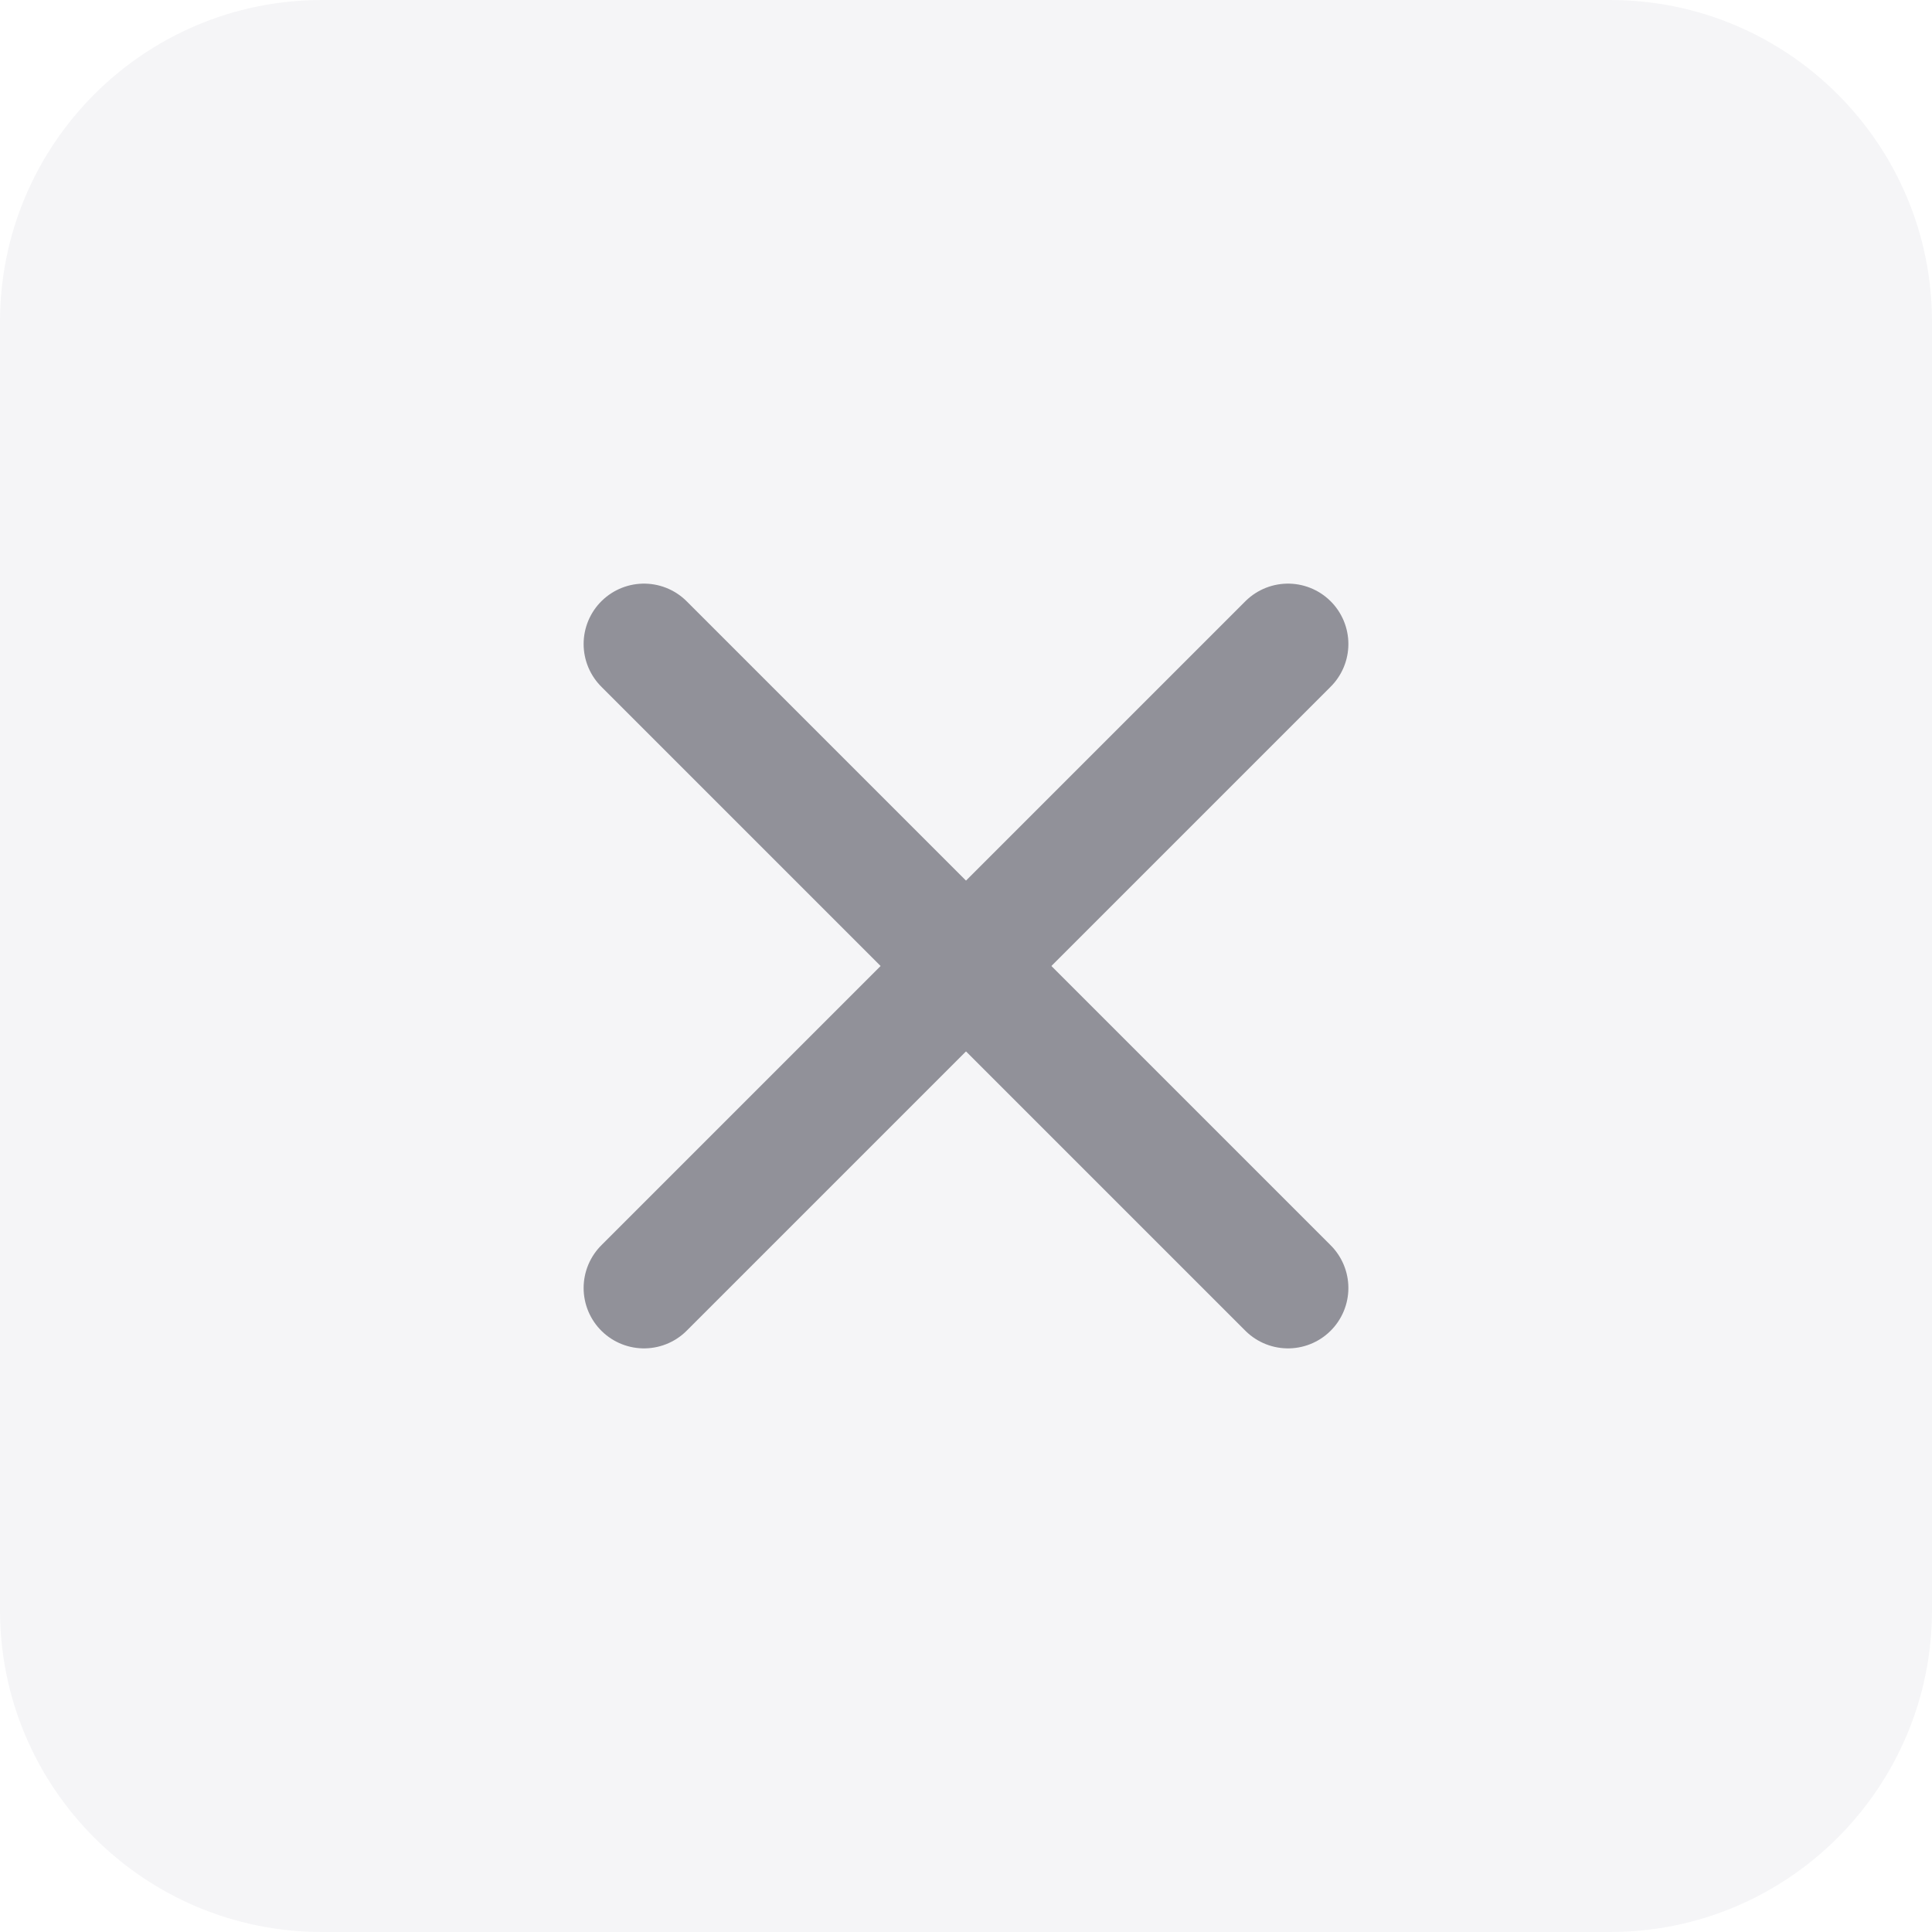
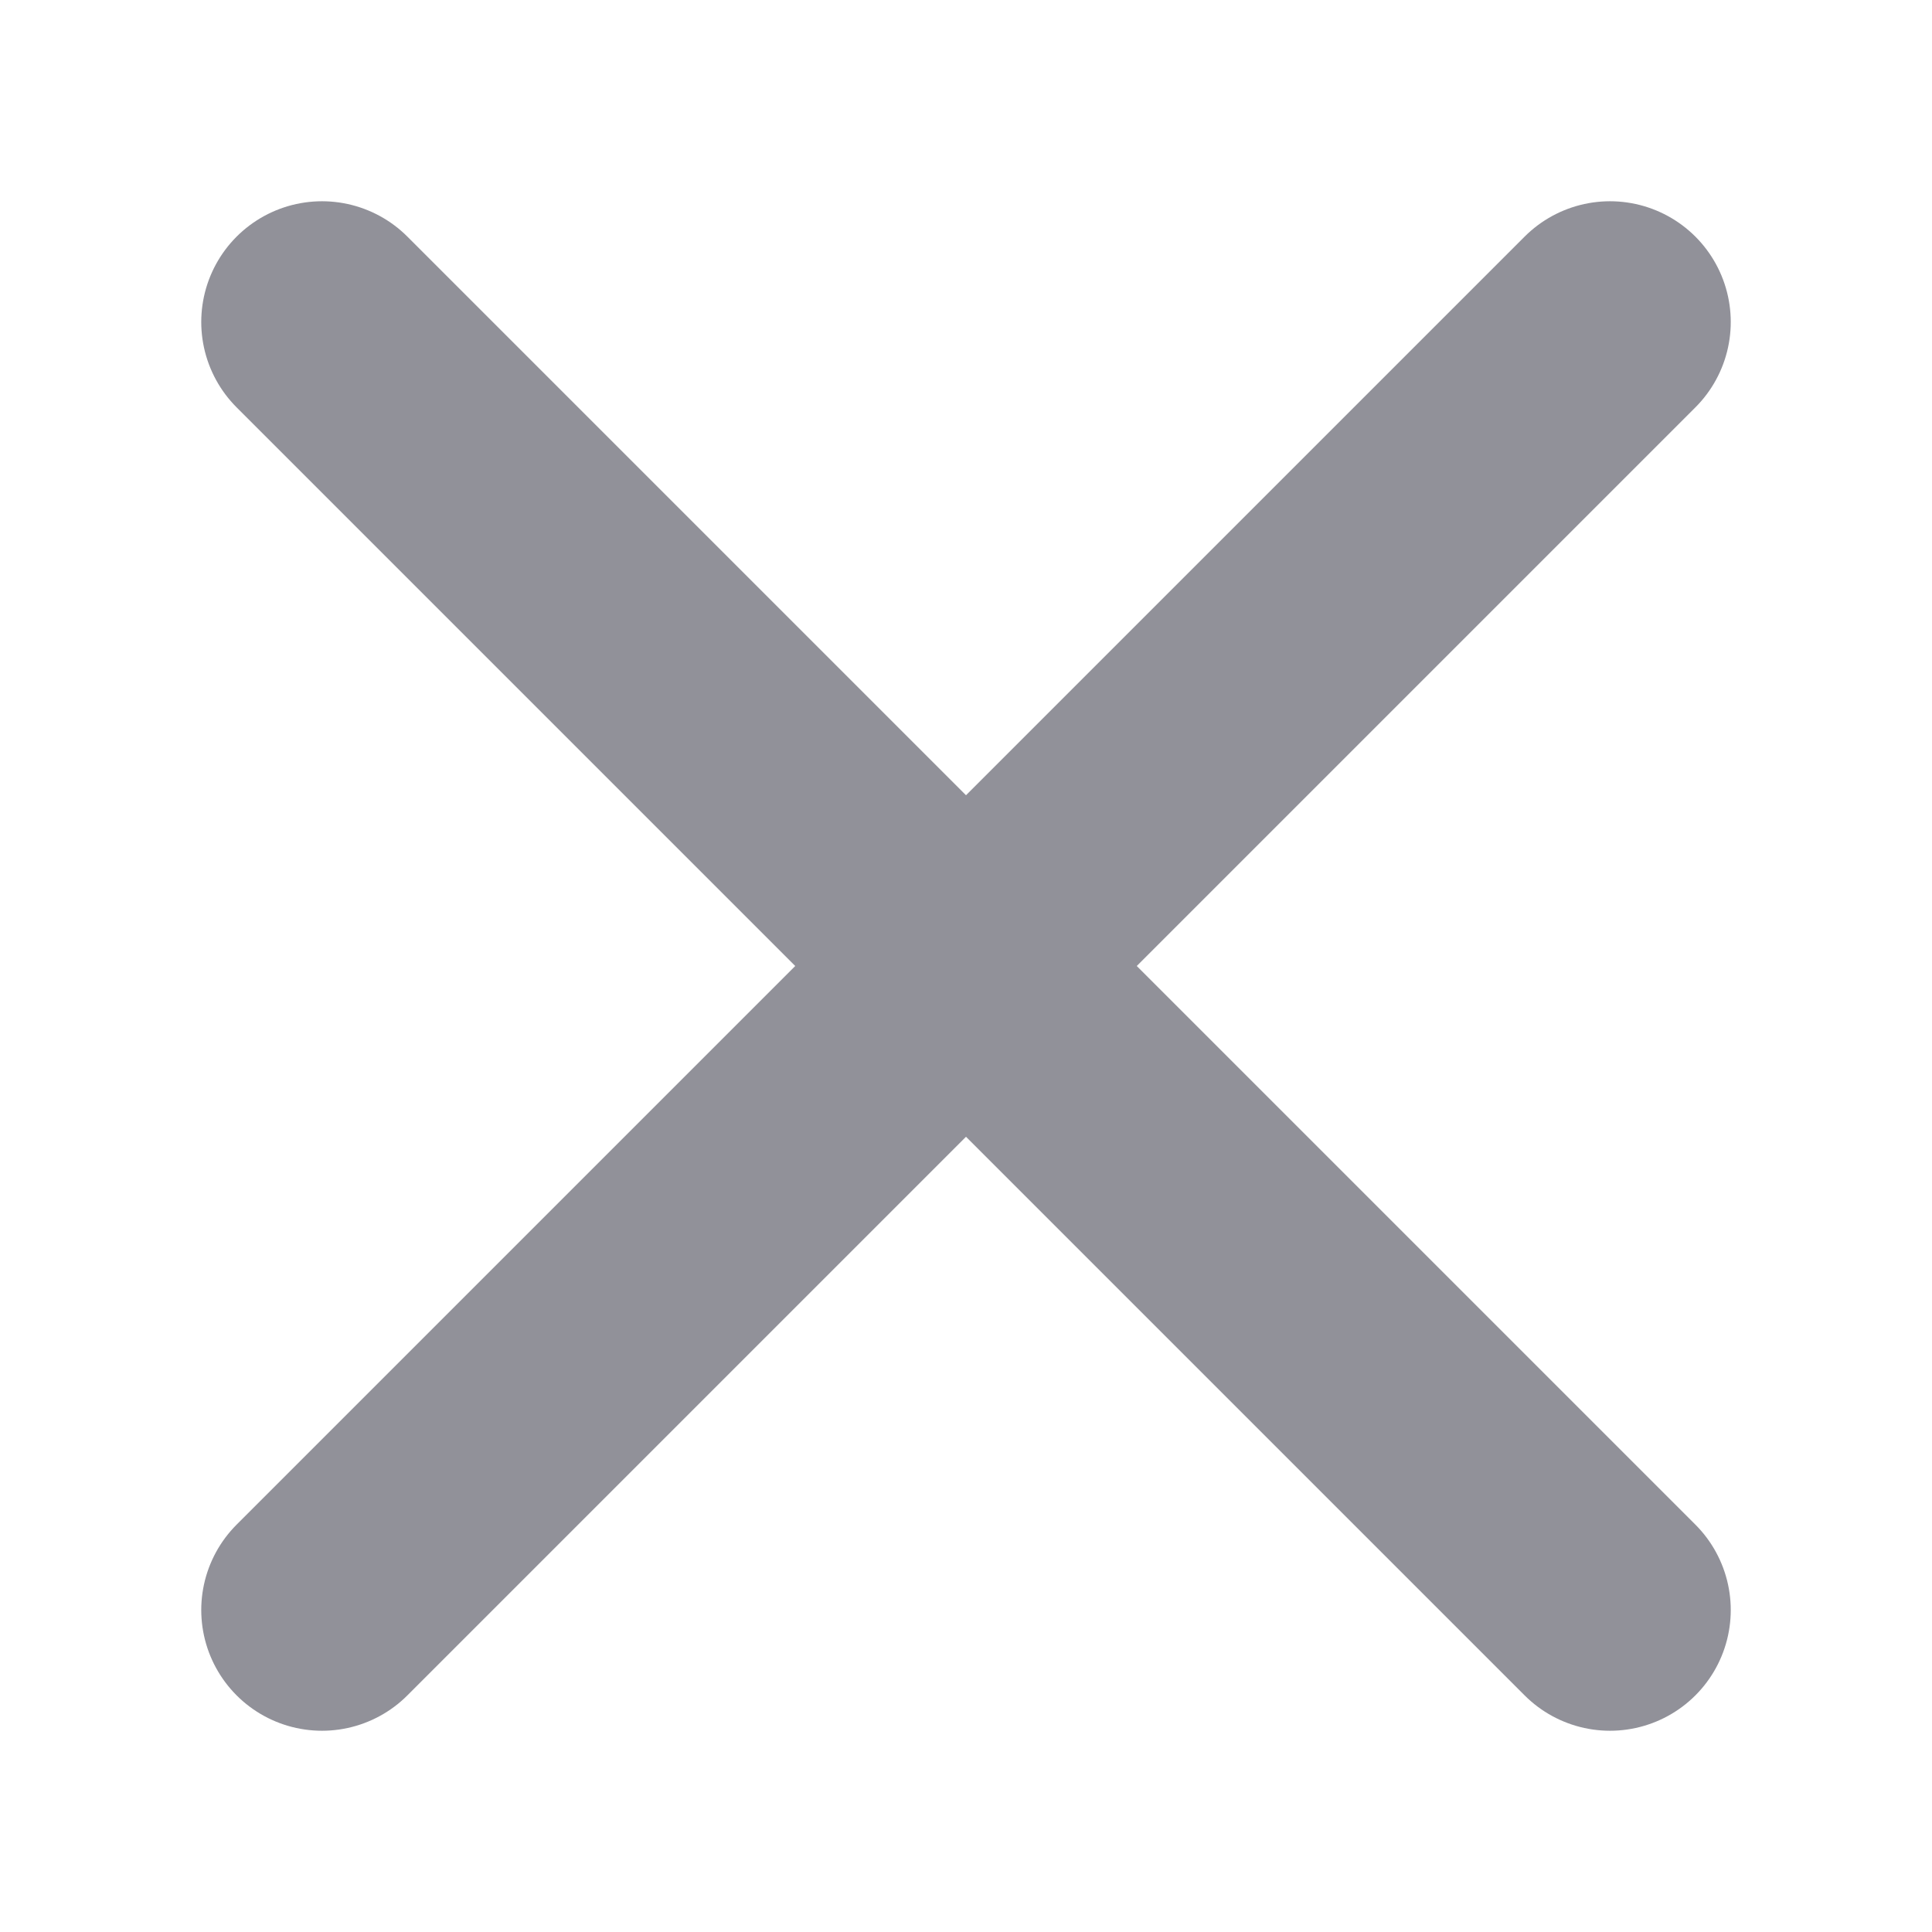
- <svg xmlns="http://www.w3.org/2000/svg" width="24" height="24" viewBox="0 0 24 24" fill="none">
-   <rect width="24" height="24" rx="4" fill="#F5F5F7" />
-   <path d="M16 8L8 16" stroke="#919199" stroke-width="1.5" stroke-linecap="round" stroke-linejoin="round" />
-   <path d="M8 8L16 16" stroke="#919199" stroke-width="1.5" stroke-linecap="round" stroke-linejoin="round" />
+ <svg xmlns="http://www.w3.org/2000/svg" width="12" height="12" viewBox="0 0 12 12" fill="none">
+   <path d="M10 2L2 10" stroke="#919199" stroke-width="1.5" stroke-linecap="round" stroke-linejoin="round" />
+   <path d="M2 2L10 10" stroke="#919199" stroke-width="1.5" stroke-linecap="round" stroke-linejoin="round" />
</svg>
